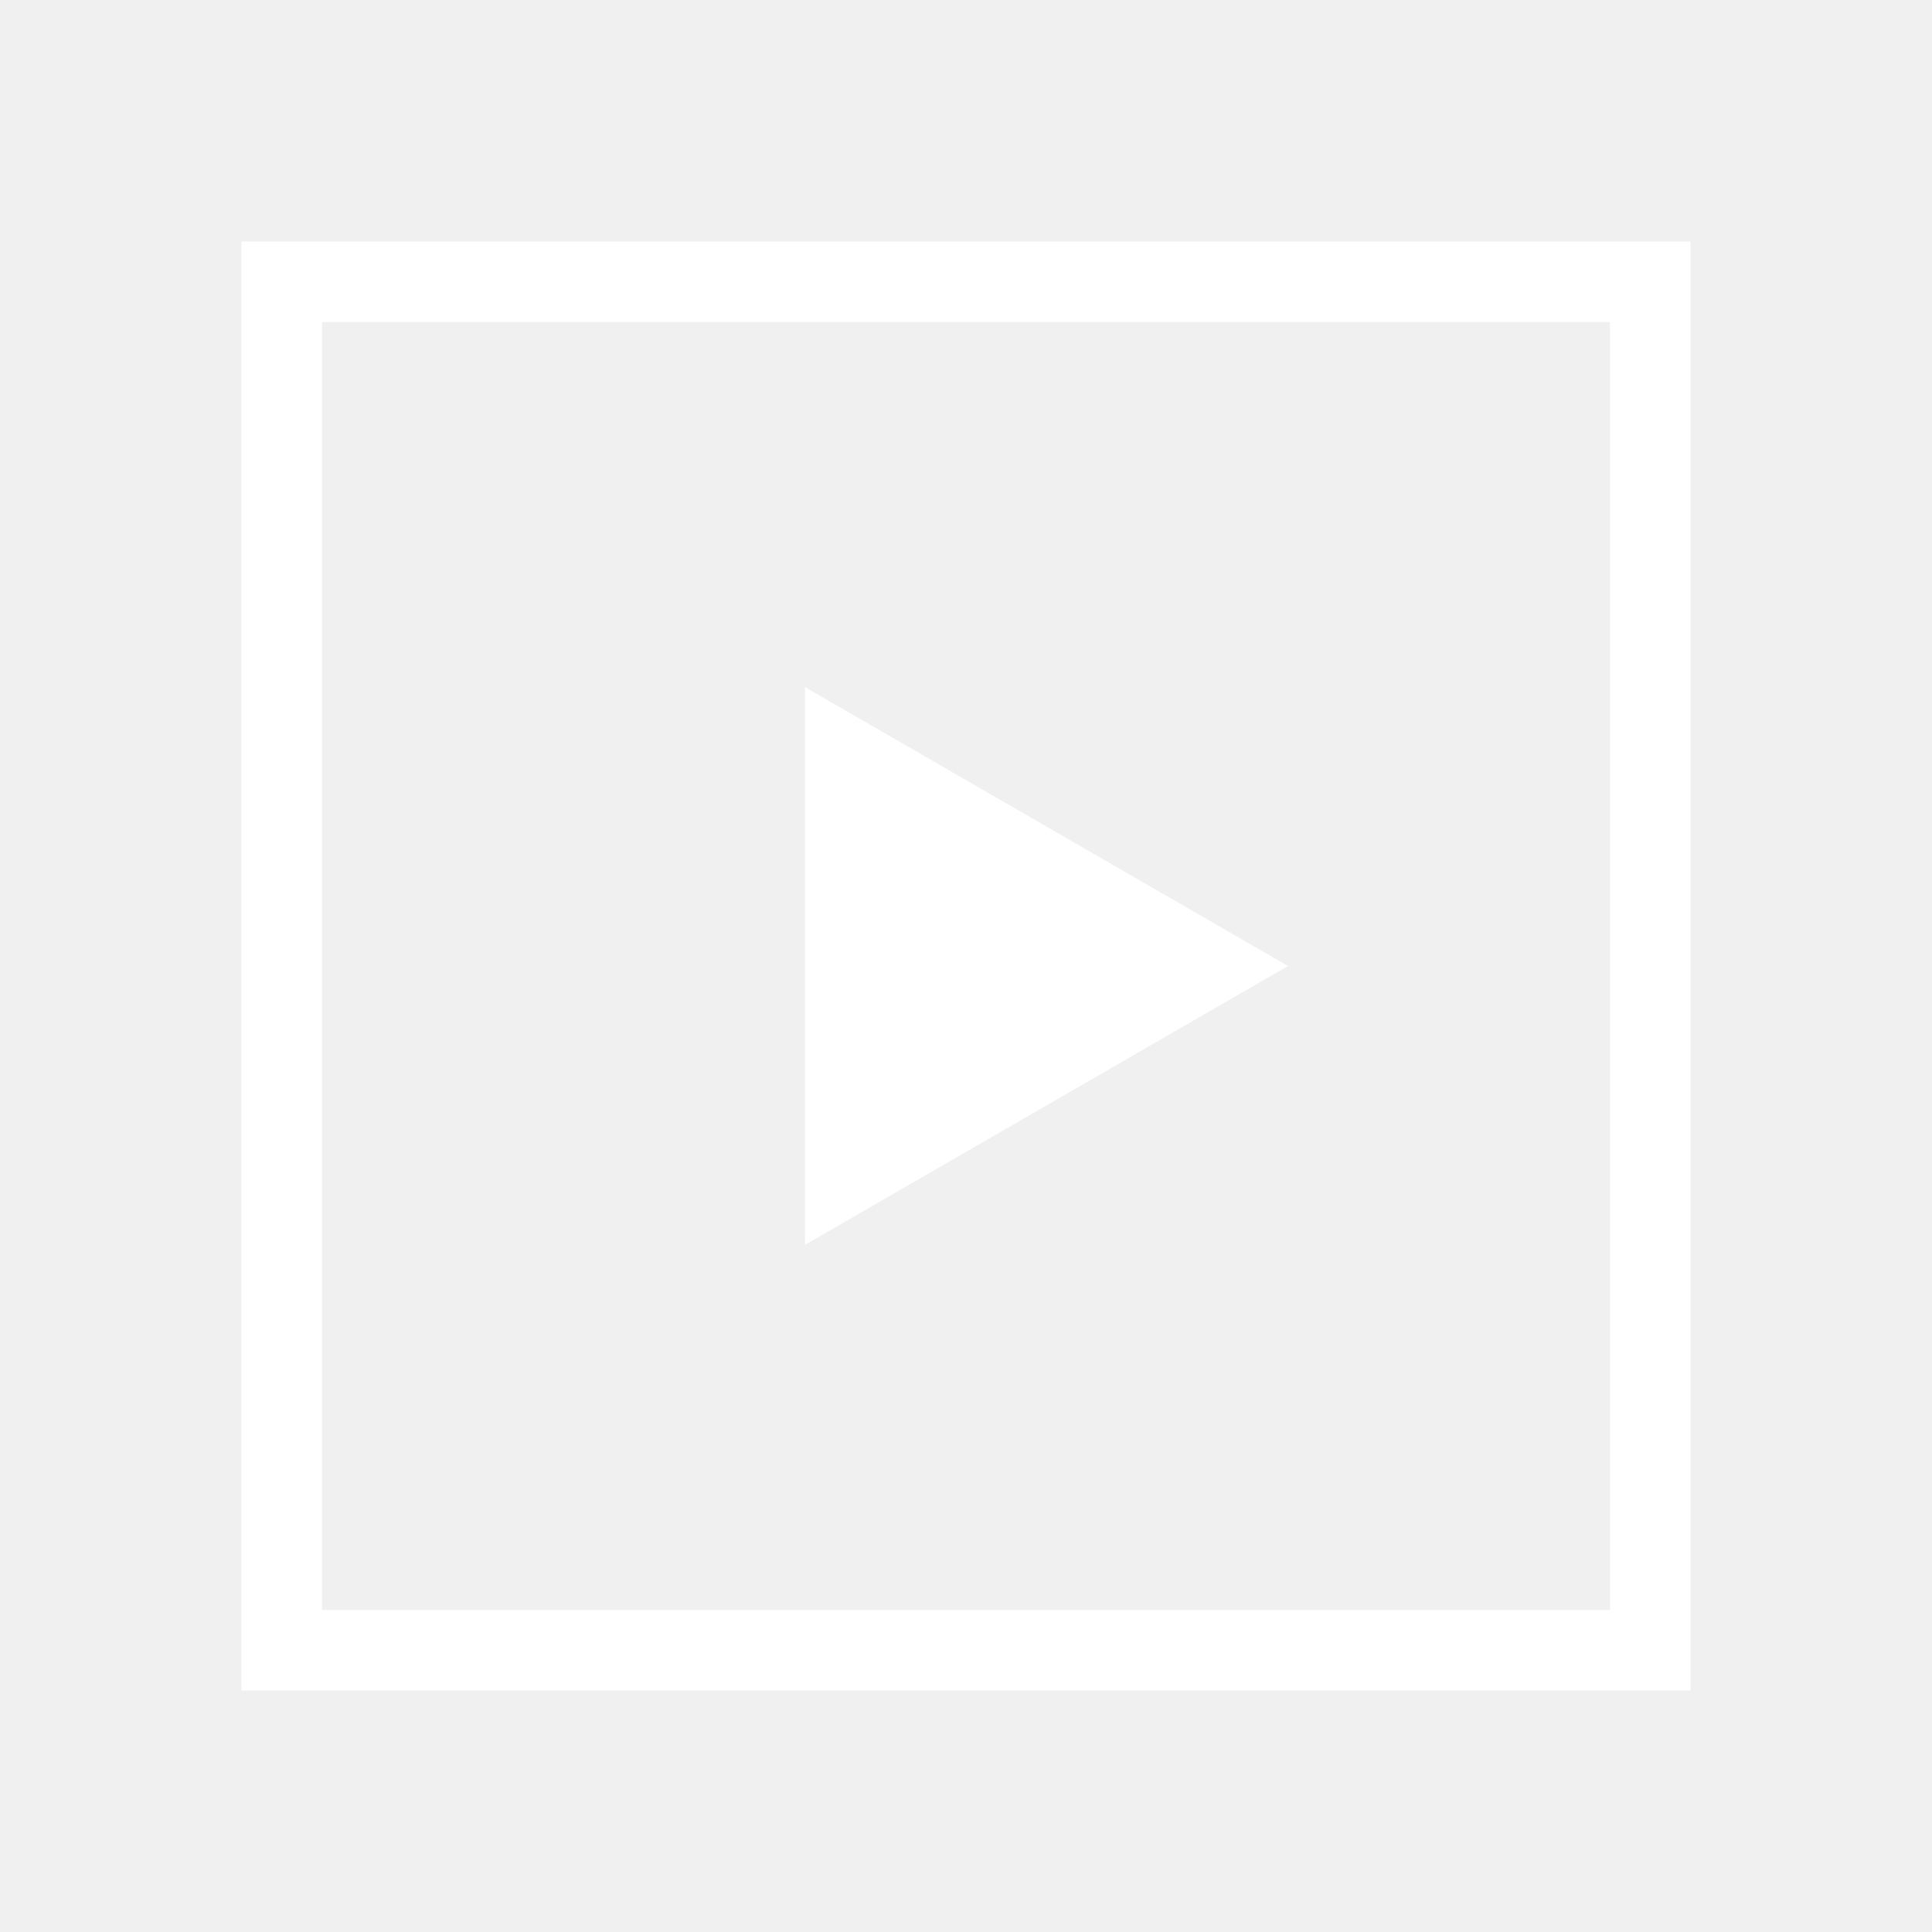
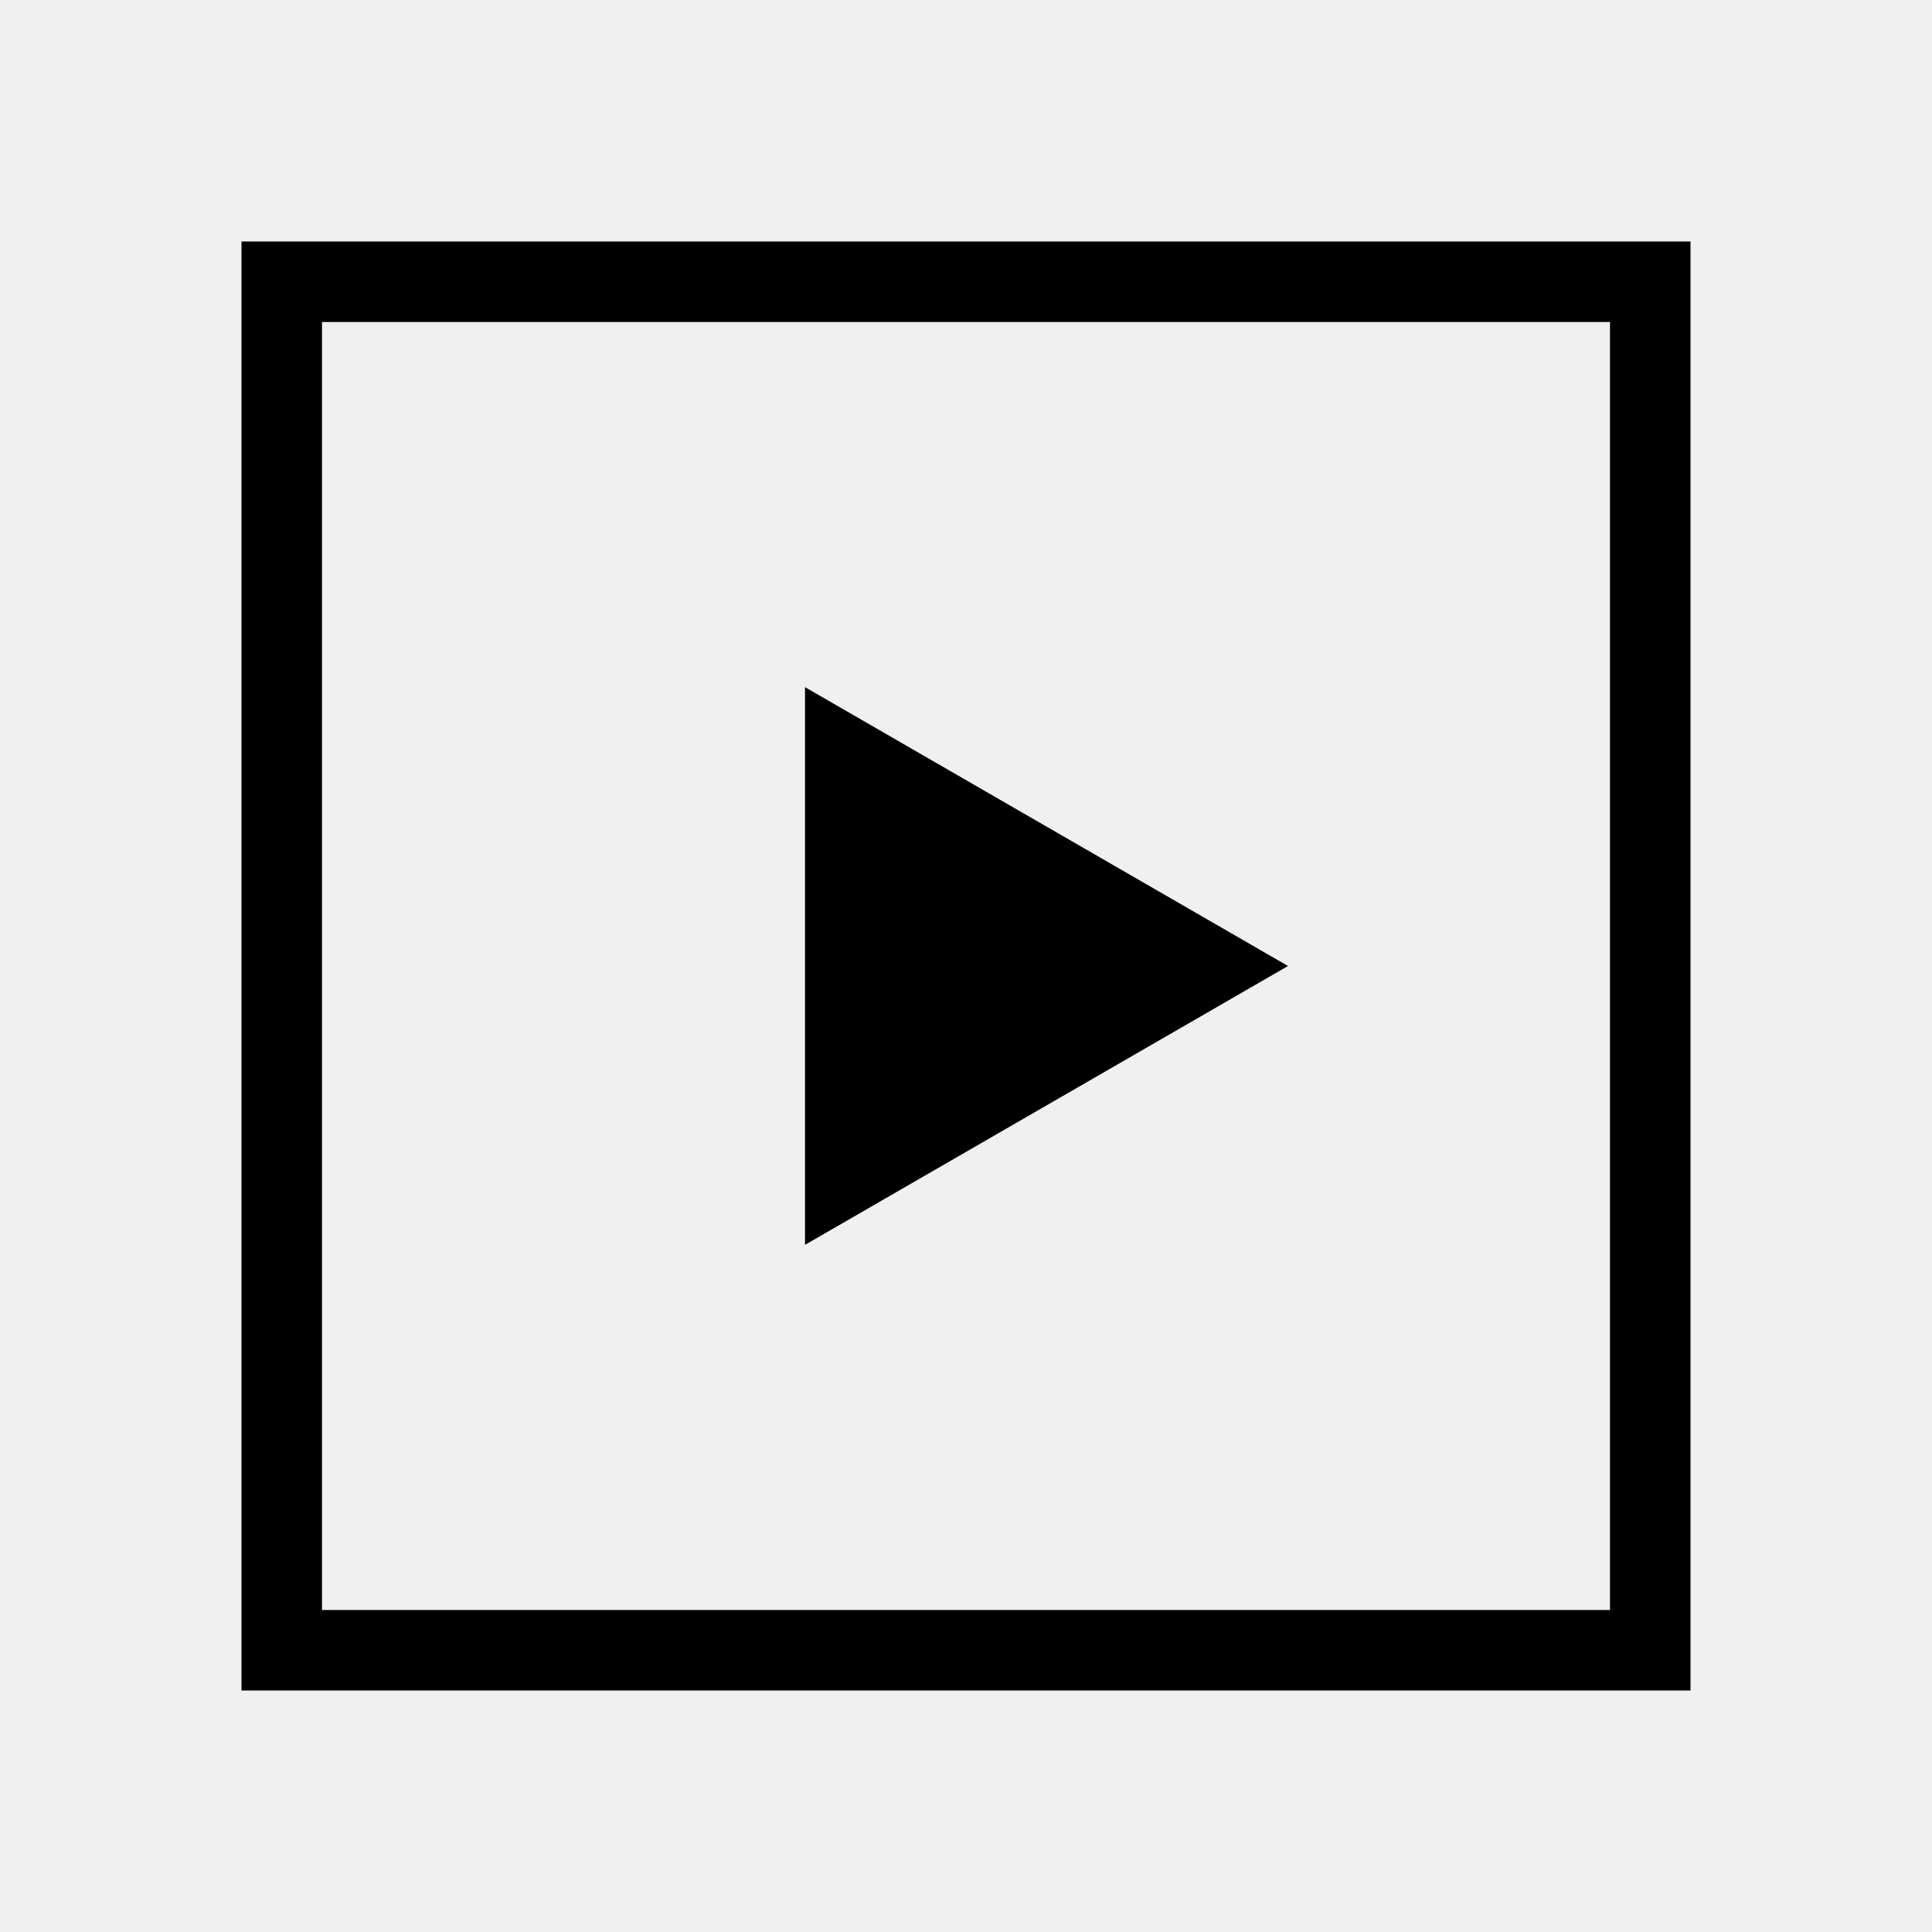
<svg xmlns="http://www.w3.org/2000/svg" width="48" height="48" viewBox="0 0 48 48" fill="none">
-   <path fill-rule="evenodd" clip-rule="evenodd" d="M40 8H8V40H40V8ZM6 6V42H42V6H6Z" fill="white" />
-   <path d="M32 24L20 30.928L20 17.072L32 24Z" fill="white" />
+   <path fill-rule="evenodd" clip-rule="evenodd" d="M40 8H8V40H40V8ZM6 6V42H42V6H6Z" fill="black" />
+   <path d="M32 24L20 30.928L20 17.072L32 24Z" fill="black" />
</svg>
